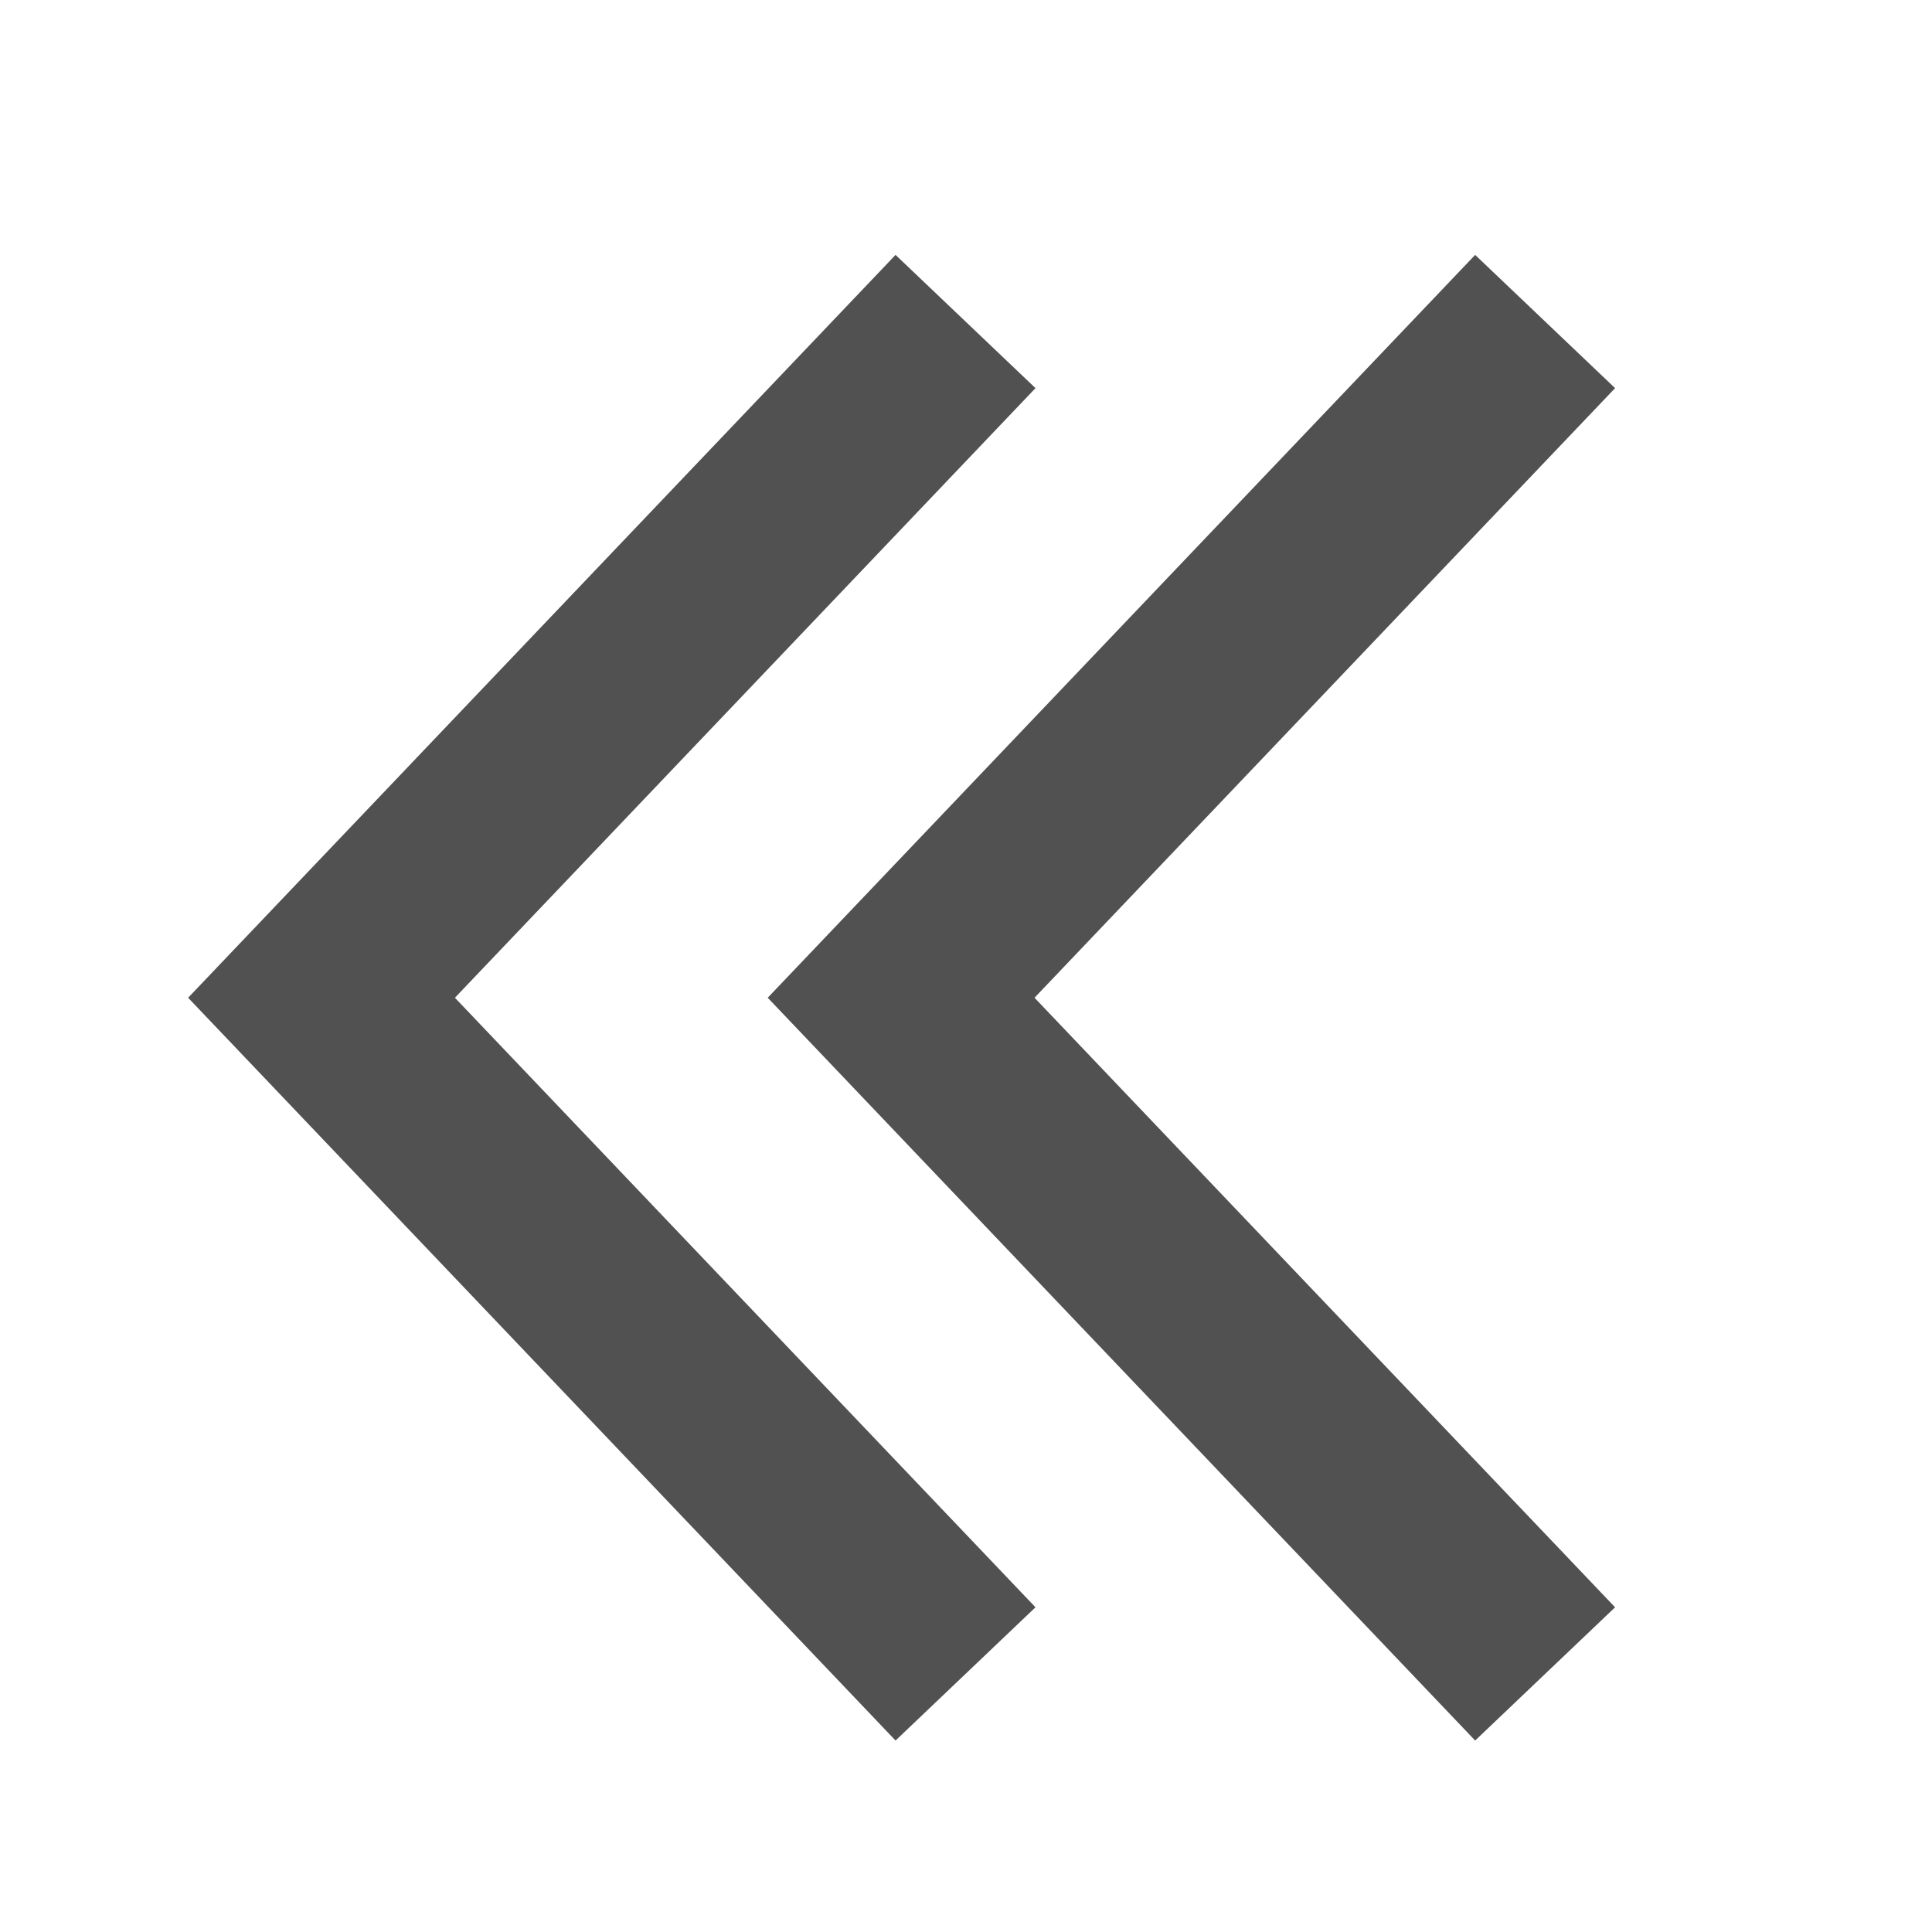
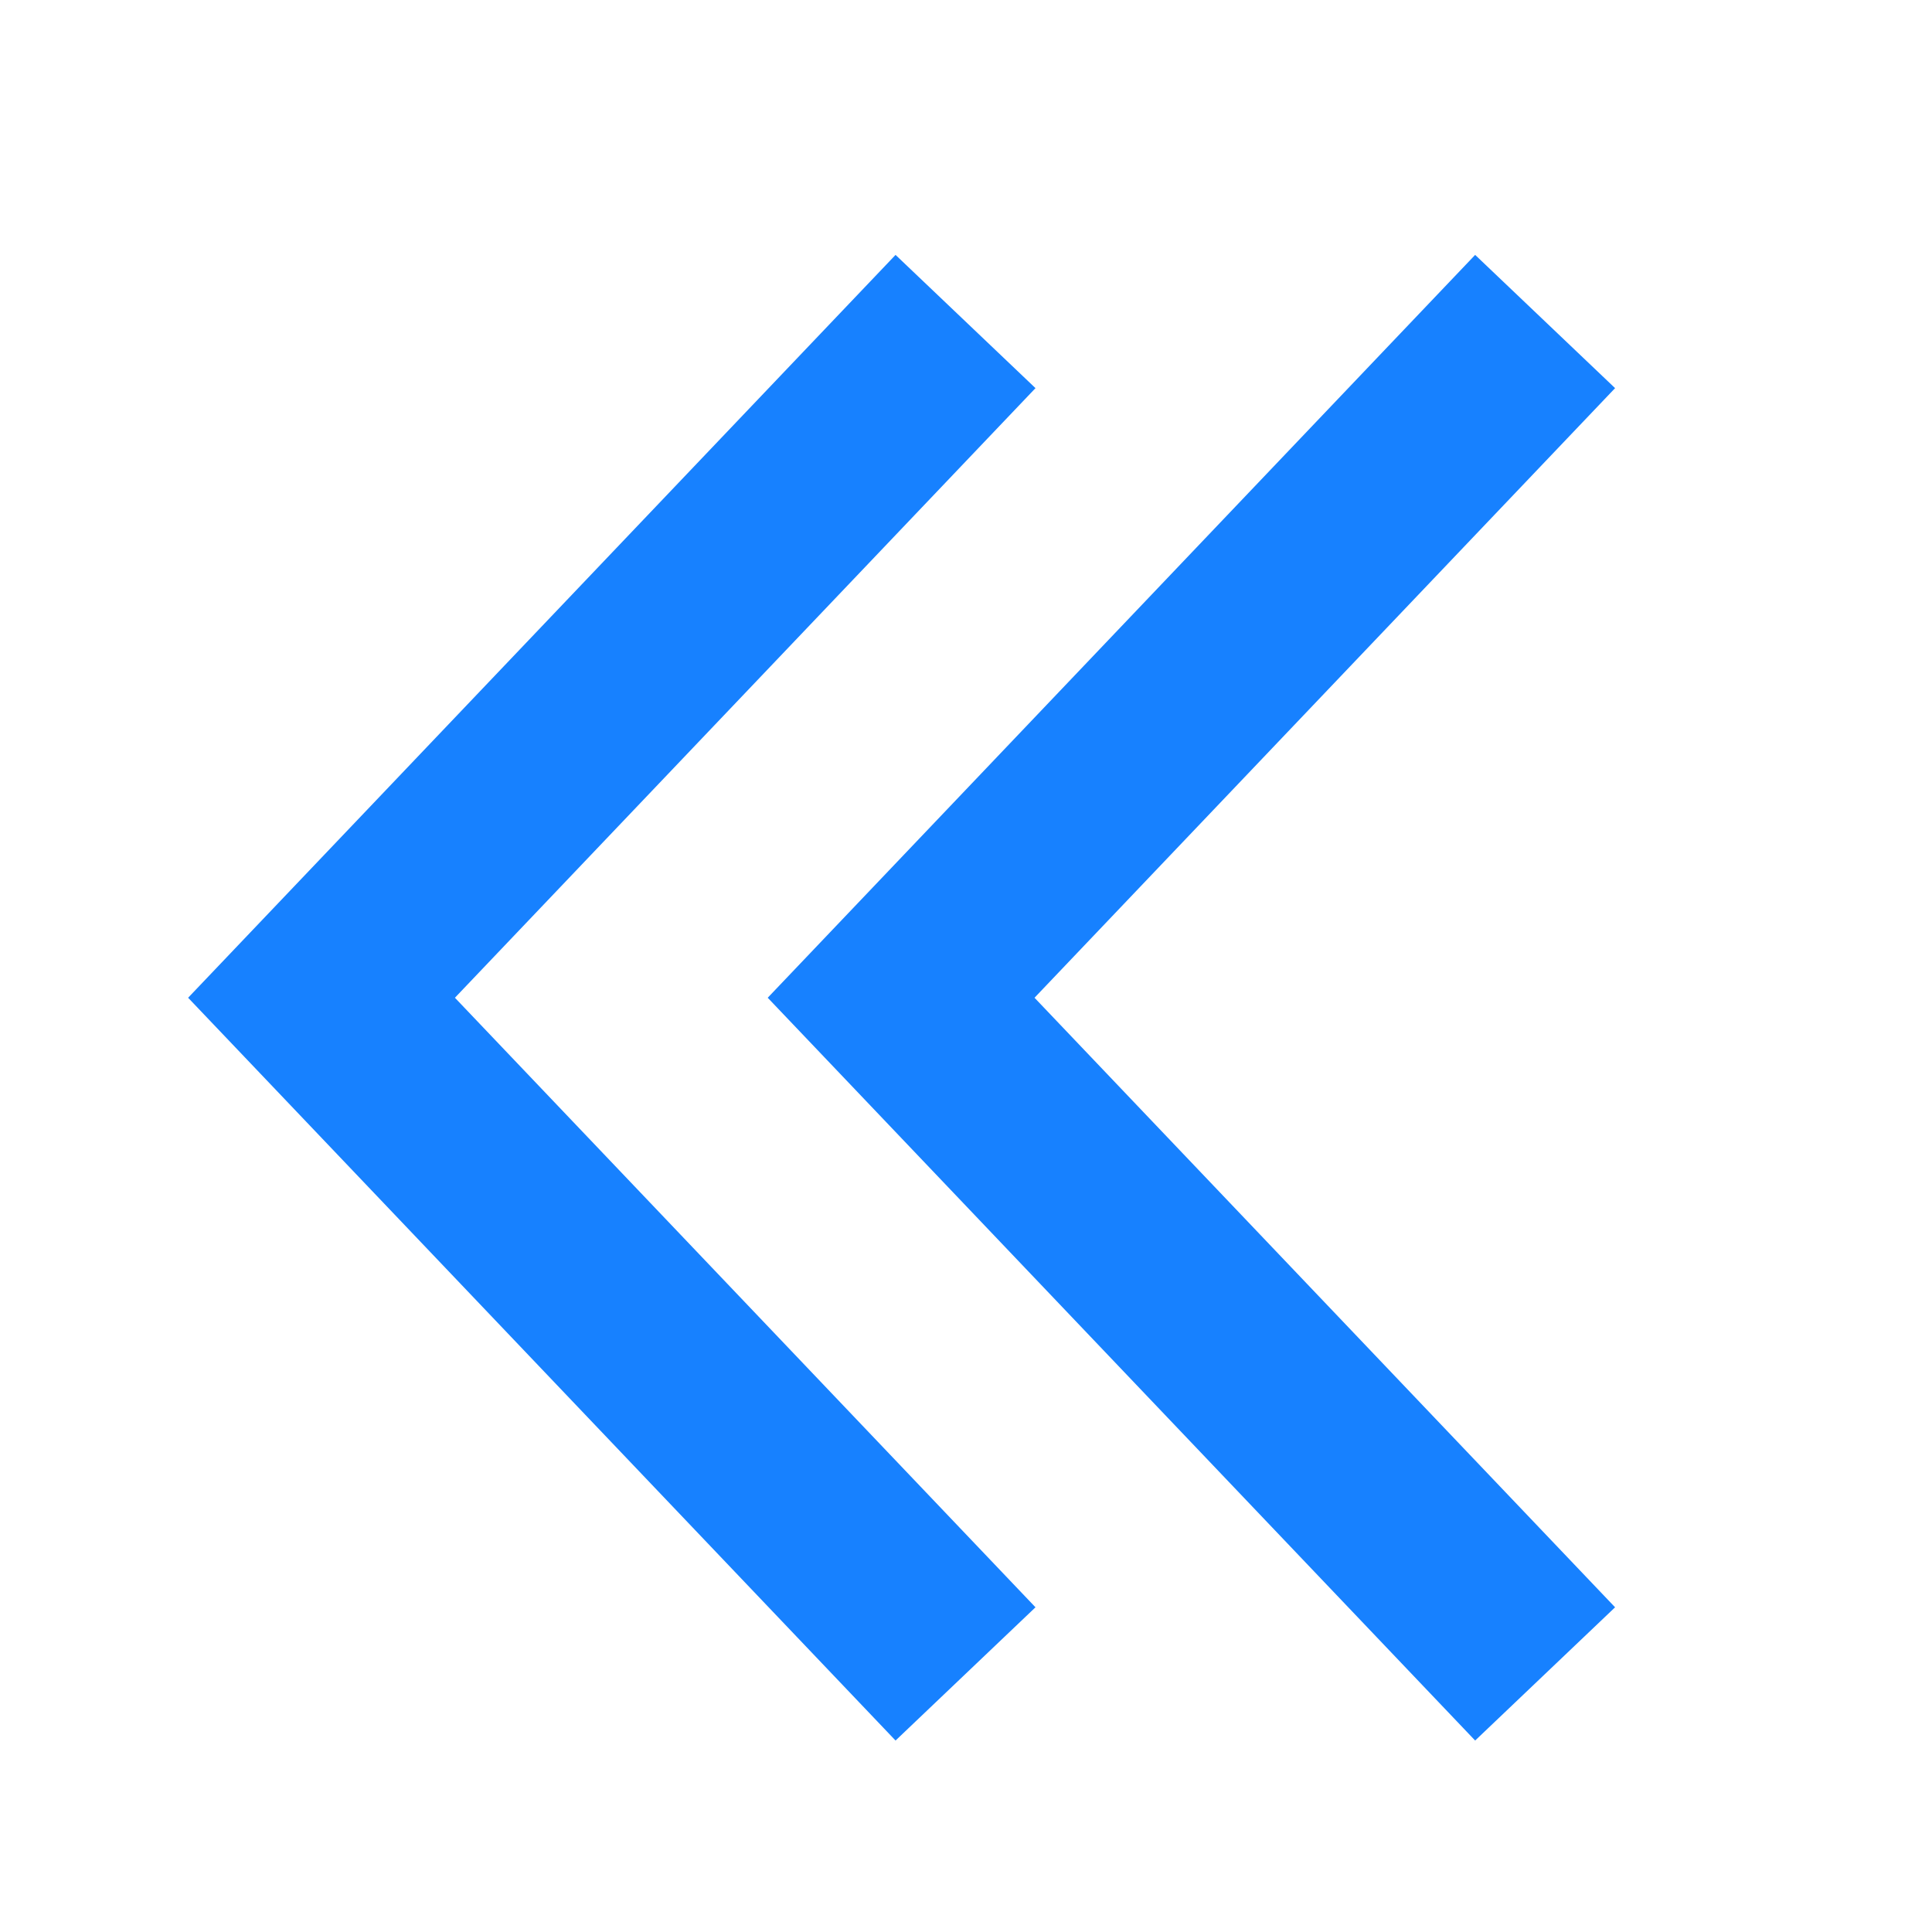
<svg xmlns="http://www.w3.org/2000/svg" width="30" height="30" viewBox="0 0 30 30">
-   <g fill="#515151" fill-rule="nonzero">
+   <g fill="#1781ff" fill-rule="nonzero">
    <path d="M25.079 6.027l-2.173-2.069-10.985 11.535 10.985 11.534 2.173-2.069-9.015-9.465z" />
    <path d="M16.079 6.027l-2.173-2.069L2.921 15.493l10.985 11.534 2.173-2.069-9.015-9.465z" />
  </g>
</svg>
